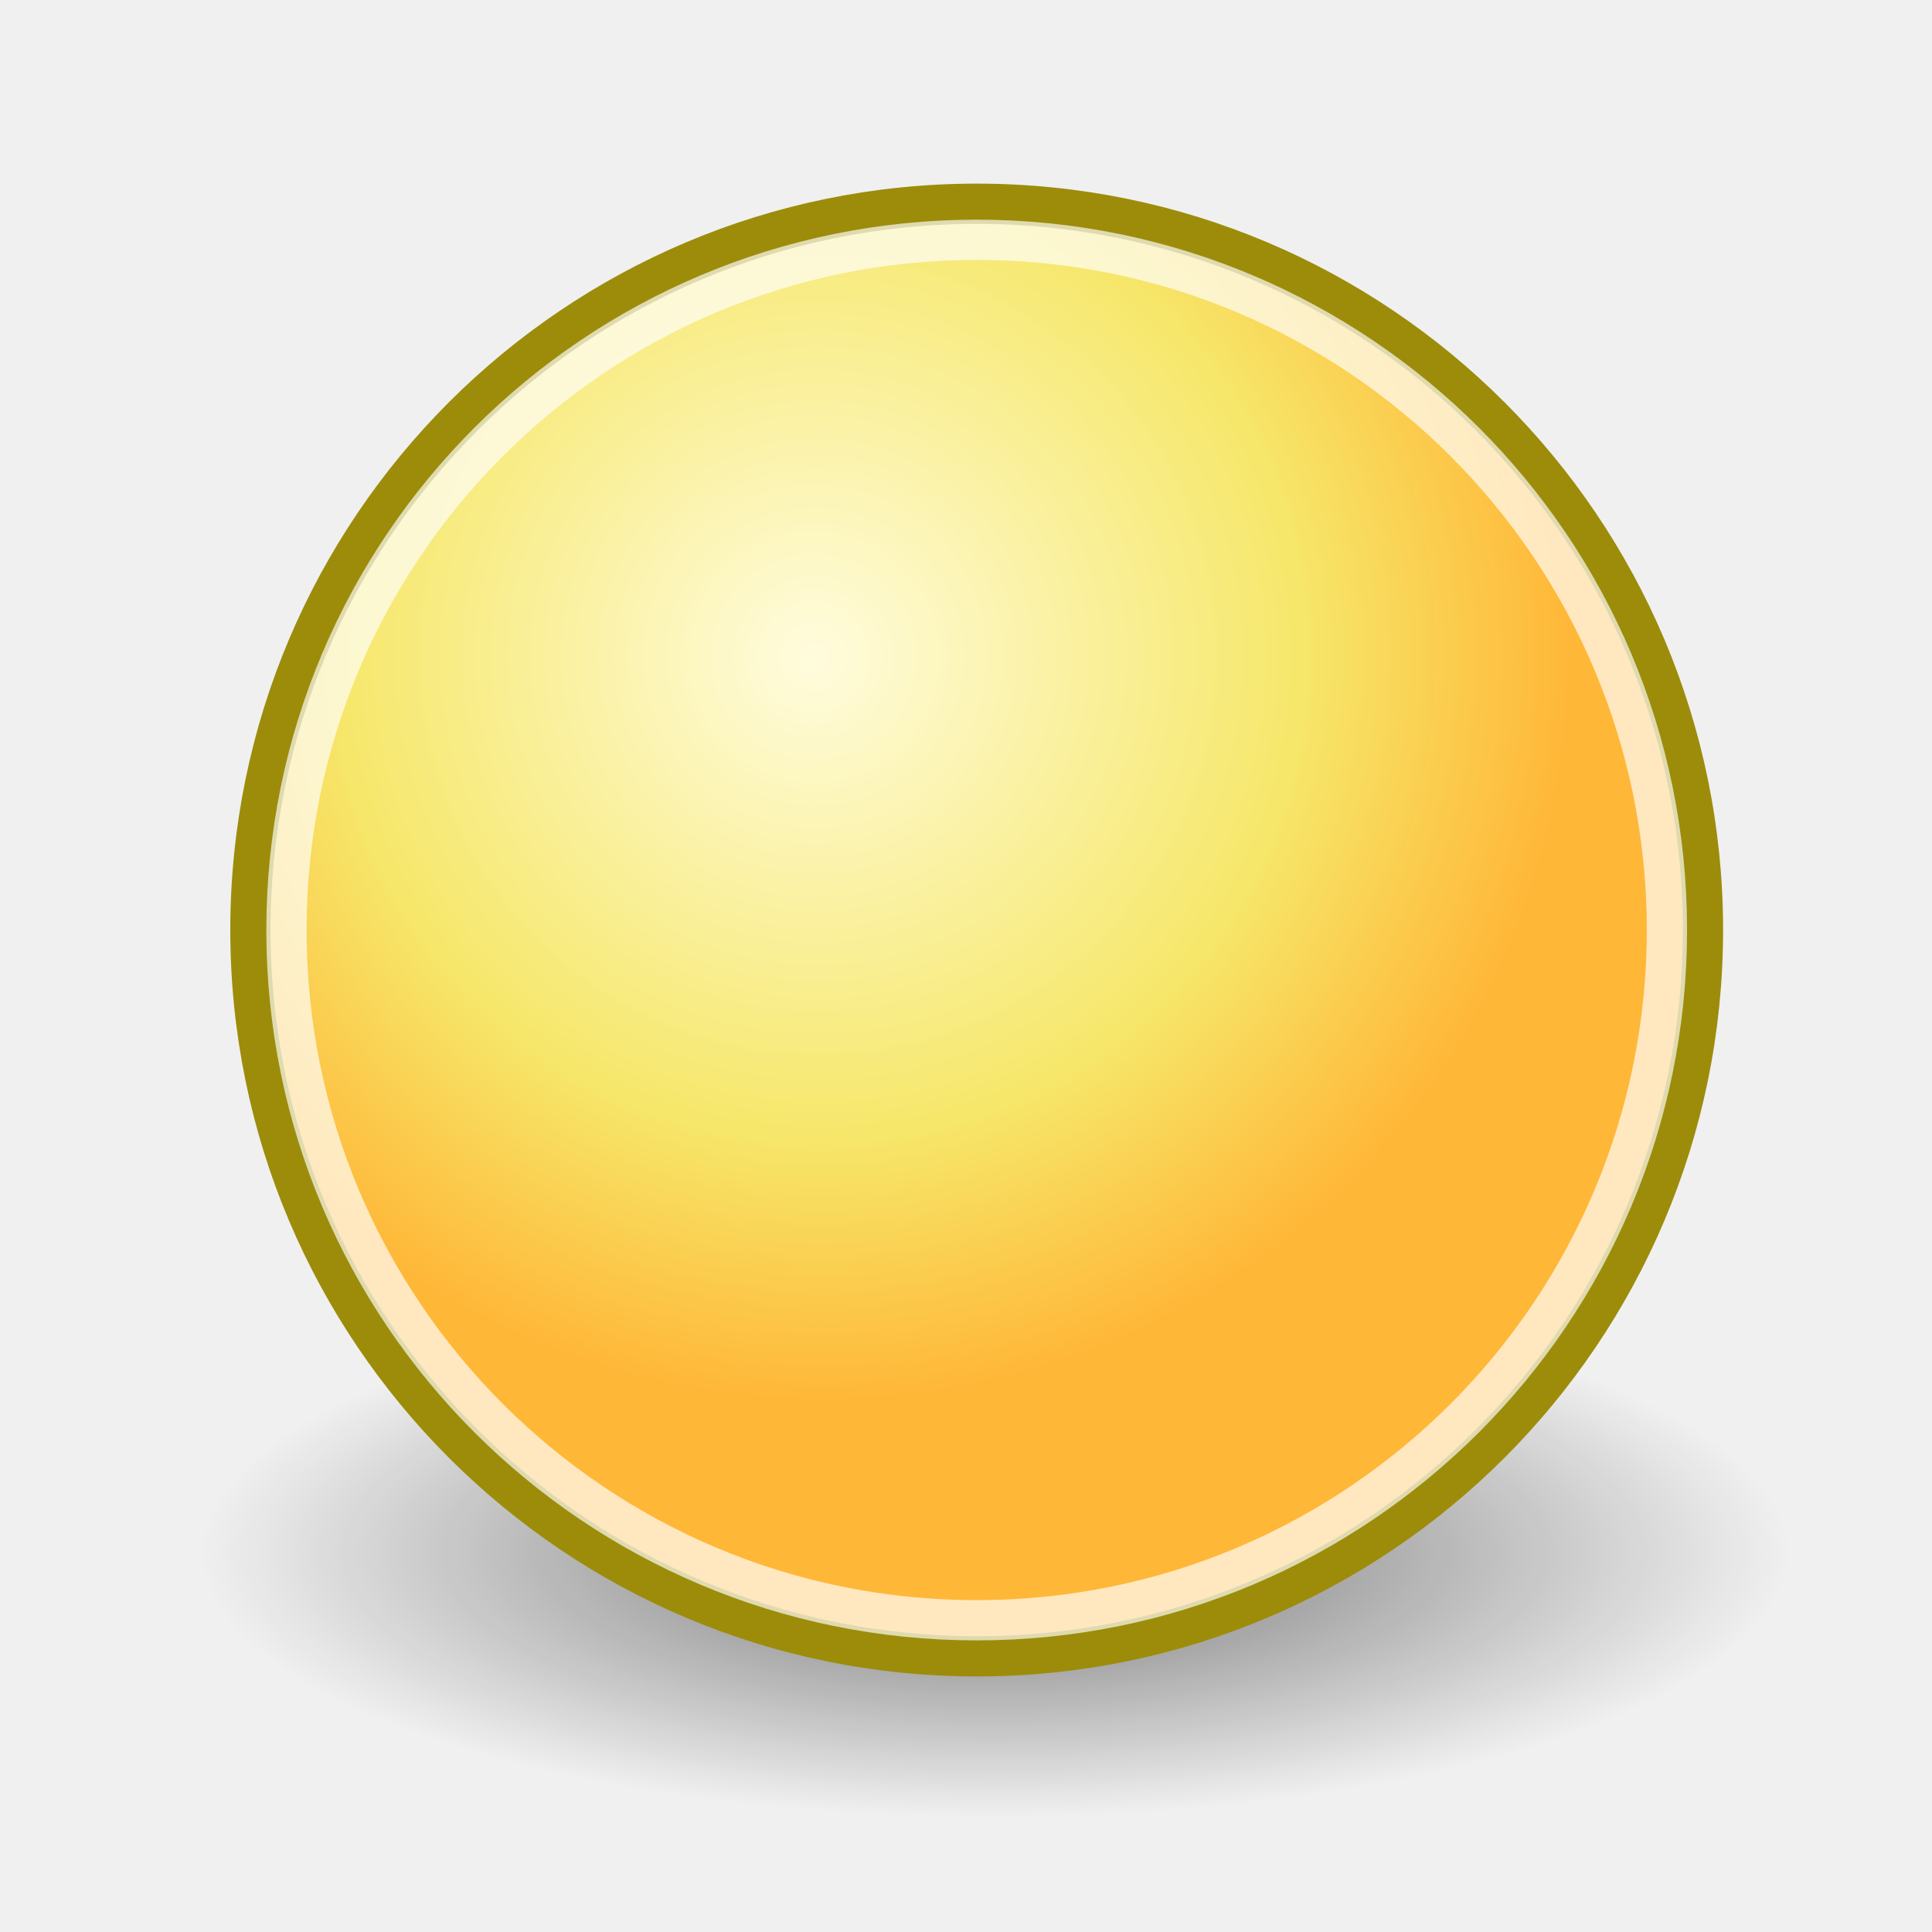
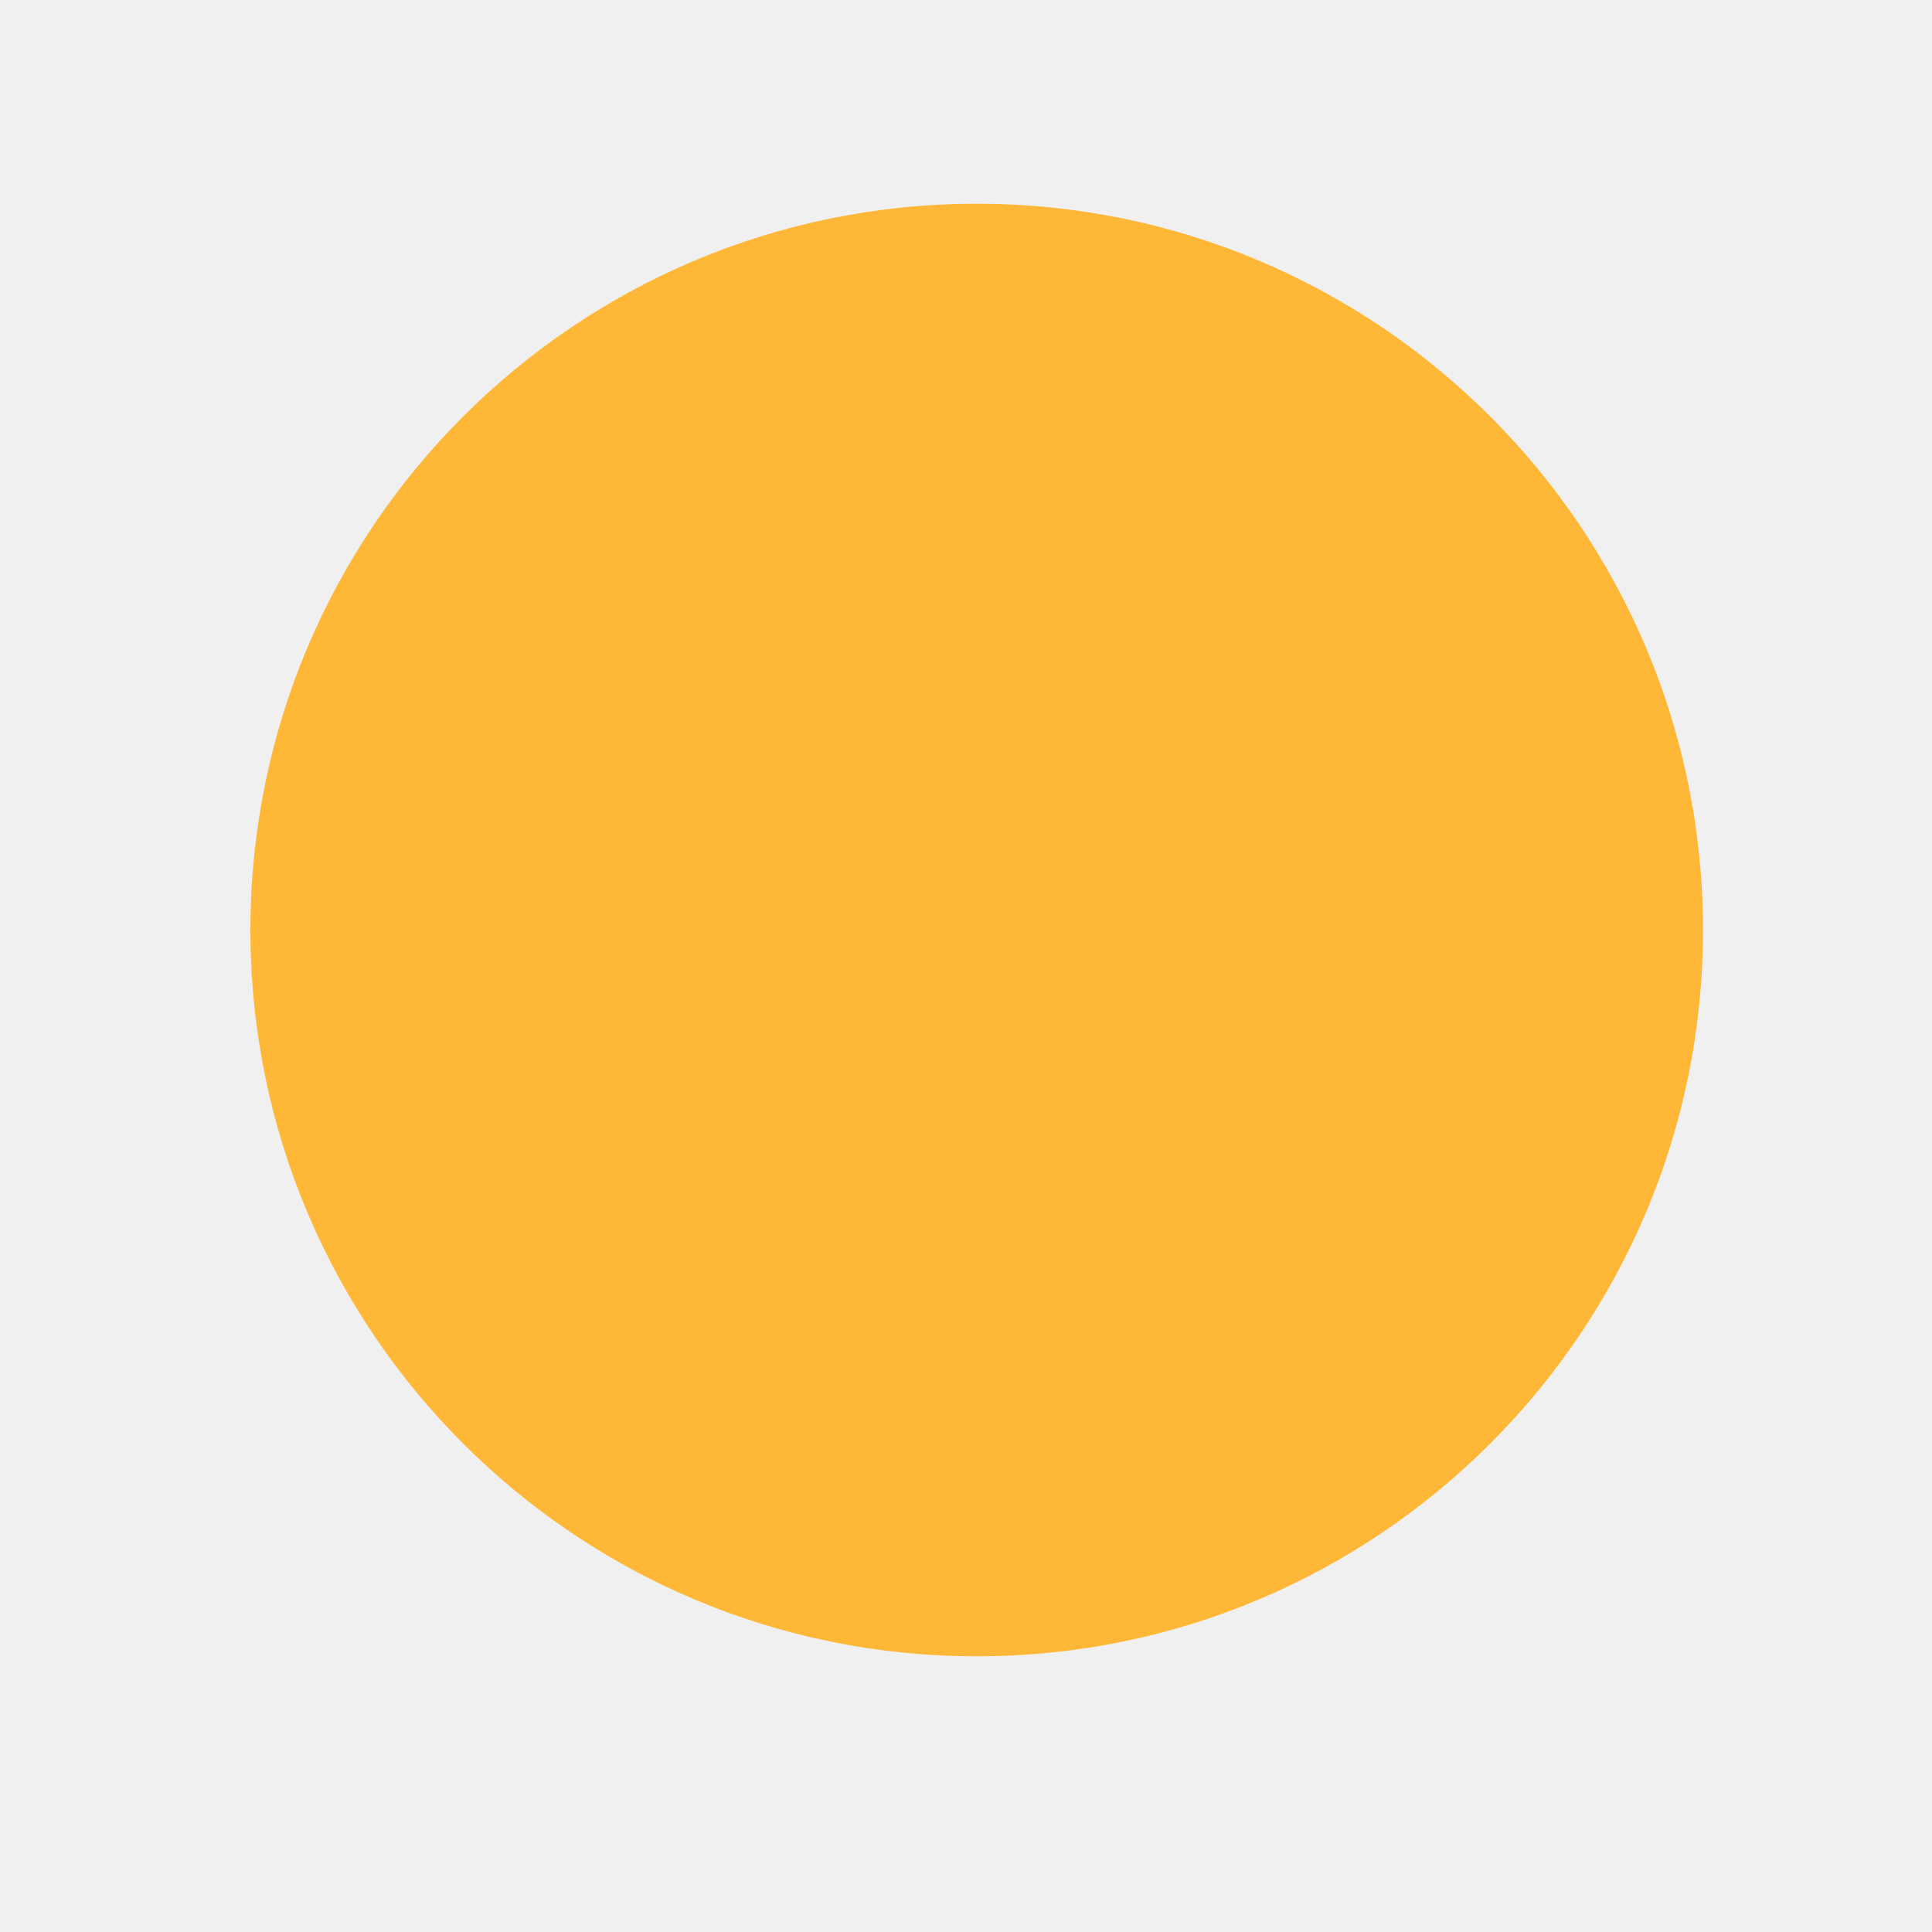
- <svg xmlns="http://www.w3.org/2000/svg" xmlns:xlink="http://www.w3.org/1999/xlink" id="svg4376" height="48px" width="48px">
+ <svg xmlns="http://www.w3.org/2000/svg" xmlns:xlink="http://www.w3.org/1999/xlink" id="svg4376" height="48px" width="48px" version="1.1">
  <defs id="defs3">
    <linearGradient id="linearGradient3290">
      <stop id="stop3292" offset="0" style="stop-color:#fffcde;stop-opacity:1;" />
      <stop style="stop-color:#f6e76a;stop-opacity:1;" offset="0.645" id="stop3294" />
      <stop id="stop3296" offset="1" style="stop-color:#ffb738;stop-opacity:1;" />
    </linearGradient>
-     <radialGradient r="8.902" fy="15.756" fx="29.158" cy="15.721" cx="29.288" gradientUnits="userSpaceOnUse" id="radialGradient2714" xlink:href="#linearGradient3290" />
    <linearGradient id="linearGradient2509">
      <stop style="stop-color:#fffbd5;stop-opacity:1;" offset="0" id="stop2511" />
      <stop style="stop-color:#edd400;stop-opacity:1;" offset="1" id="stop2513" />
    </linearGradient>
    <radialGradient gradientTransform="matrix(1.25,0,0,1.25,53.52055,-13.37211)" id="aigrd2" cx="25.053" cy="39.593" r="15.757" fx="25.053" fy="39.593" gradientUnits="userSpaceOnUse">
      <stop offset="0" style="stop-color:#777777;stop-opacity:1;" id="stop8602" />
      <stop offset="1" style="stop-color:#000000" id="stop8604" />
    </radialGradient>
    <linearGradient id="linearGradient4565">
      <stop id="stop4567" offset="0" style="stop-color:#000000;stop-opacity:1;" />
      <stop id="stop4569" offset="1" style="stop-color:#000000;stop-opacity:0;" />
    </linearGradient>
    <linearGradient id="linearGradient3824">
      <stop id="stop3826" offset="0" style="stop-color:#ffffff;stop-opacity:1;" />
      <stop id="stop3828" offset="1" style="stop-color:#c9c9c9;stop-opacity:1;" />
    </linearGradient>
    <linearGradient id="linearGradient3800">
      <stop id="stop3802" offset="0" style="stop-color:#ffeed6;stop-opacity:1;" />
      <stop style="stop-color:#e49c2f;stop-opacity:1;" offset="0.5" id="stop8664" />
      <stop id="stop3804" offset="1" style="stop-color:#ffc66c;stop-opacity:1;" />
    </linearGradient>
    <radialGradient gradientUnits="userSpaceOnUse" gradientTransform="matrix(1,0,0,0.333333,0,25.71429)" r="19.714" fy="38.571" fx="24.714" cy="38.571" cx="24.714" id="radialGradient4571" xlink:href="#linearGradient4565" />
    <radialGradient xlink:href="#aigrd2" id="radialGradient2211" gradientUnits="userSpaceOnUse" gradientTransform="matrix(1.25,0,0,1.25,39.41053,-19.20819)" cx="25.053" cy="39.593" fx="25.053" fy="39.593" r="15.757" />
    <radialGradient xlink:href="#aigrd2" id="radialGradient2213" gradientUnits="userSpaceOnUse" gradientTransform="matrix(1.357899,0,0,0.416667,55.84561,15.2093)" cx="-23.452" cy="38.603" fx="-23.452" fy="38.603" r="15.757" />
    <radialGradient xlink:href="#aigrd2" id="radialGradient1342" gradientUnits="userSpaceOnUse" gradientTransform="matrix(0.28431,0,0,0.416667,30.45155,18.23307)" cx="-23.452" cy="38.603" fx="-23.452" fy="38.603" r="15.757" />
  </defs>
  <g id="layer1">
-     <path d="M 44.429 38.571 A 19.714 6.571 0 1 1  5,38.571 A 19.714 6.571 0 1 1  44.429 38.571 z" id="path4563" style="opacity:0.532;color:#000000;fill:url(#radialGradient4571);fill-opacity:1.0;fill-rule:evenodd;stroke:none;stroke-width:0.405;stroke-linecap:round;stroke-linejoin:round;marker:none;marker-start:none;marker-mid:none;marker-end:none;stroke-miterlimit:4;stroke-dasharray:none;stroke-dashoffset:0;stroke-opacity:1;visibility:visible;display:inline;overflow:visible" />
-     <path transform="matrix(2.083142,0,0,2.083142,-40.54715,-16.49224)" d="M 39.775 19.009 A 8.662 8.662 0 1 1  22.451,19.009 A 8.662 8.662 0 1 1  39.775 19.009 z" id="path4320" style="overflow:visible;display:inline;visibility:visible;stroke-opacity:1;stroke-dashoffset:0;stroke-dasharray:none;stroke-miterlimit:4;marker-end:none;marker-mid:none;marker-start:none;marker:none;stroke-linejoin:round;stroke-linecap:round;stroke-width:0.48;stroke:#9c8c0a;fill-rule:evenodd;fill-opacity:1;fill:url(#radialGradient2714);color:#000000;opacity:1" />
-     <path transform="matrix(1.979782,0,0,1.979782,-37.33128,-14.52746)" style="opacity:0.677;color:#000000;fill:none;fill-opacity:1;fill-rule:evenodd;stroke:#ffffff;stroke-width:0.505;stroke-linecap:round;stroke-linejoin:round;marker:none;marker-start:none;marker-mid:none;marker-end:none;stroke-miterlimit:4;stroke-dasharray:none;stroke-dashoffset:0;stroke-opacity:1;visibility:visible;display:inline;overflow:visible" id="path4322" d="M 39.775 19.009 A 8.662 8.662 0 1 1  22.451,19.009 A 8.662 8.662 0 1 1  39.775 19.009 z" />
+     <path transform="matrix(2.083142,0,0,2.083142,-40.54715,-16.49224)" d="M 39.775 19.009 A 8.662 8.662 0 1 1  22.451,19.009 A 8.662 8.662 0 1 1  39.775 19.009 z" id="path4320" style="overflow:visible;display:inline;visibility:visible;stroke-opacity:1;stroke-dashoffset:0;stroke-dasharray:none;stroke-miterlimit:4;marker-end:none;marker-mid:none;marker-start:none;marker:none;stroke-linejoin:round;stroke-linecap:round;stroke-width:0.48;stroke:none;fill-rule:evenodd;fill-opacity:1;fill:#ffb738;color:#000000;opacity:1" />
  </g>
</svg>
